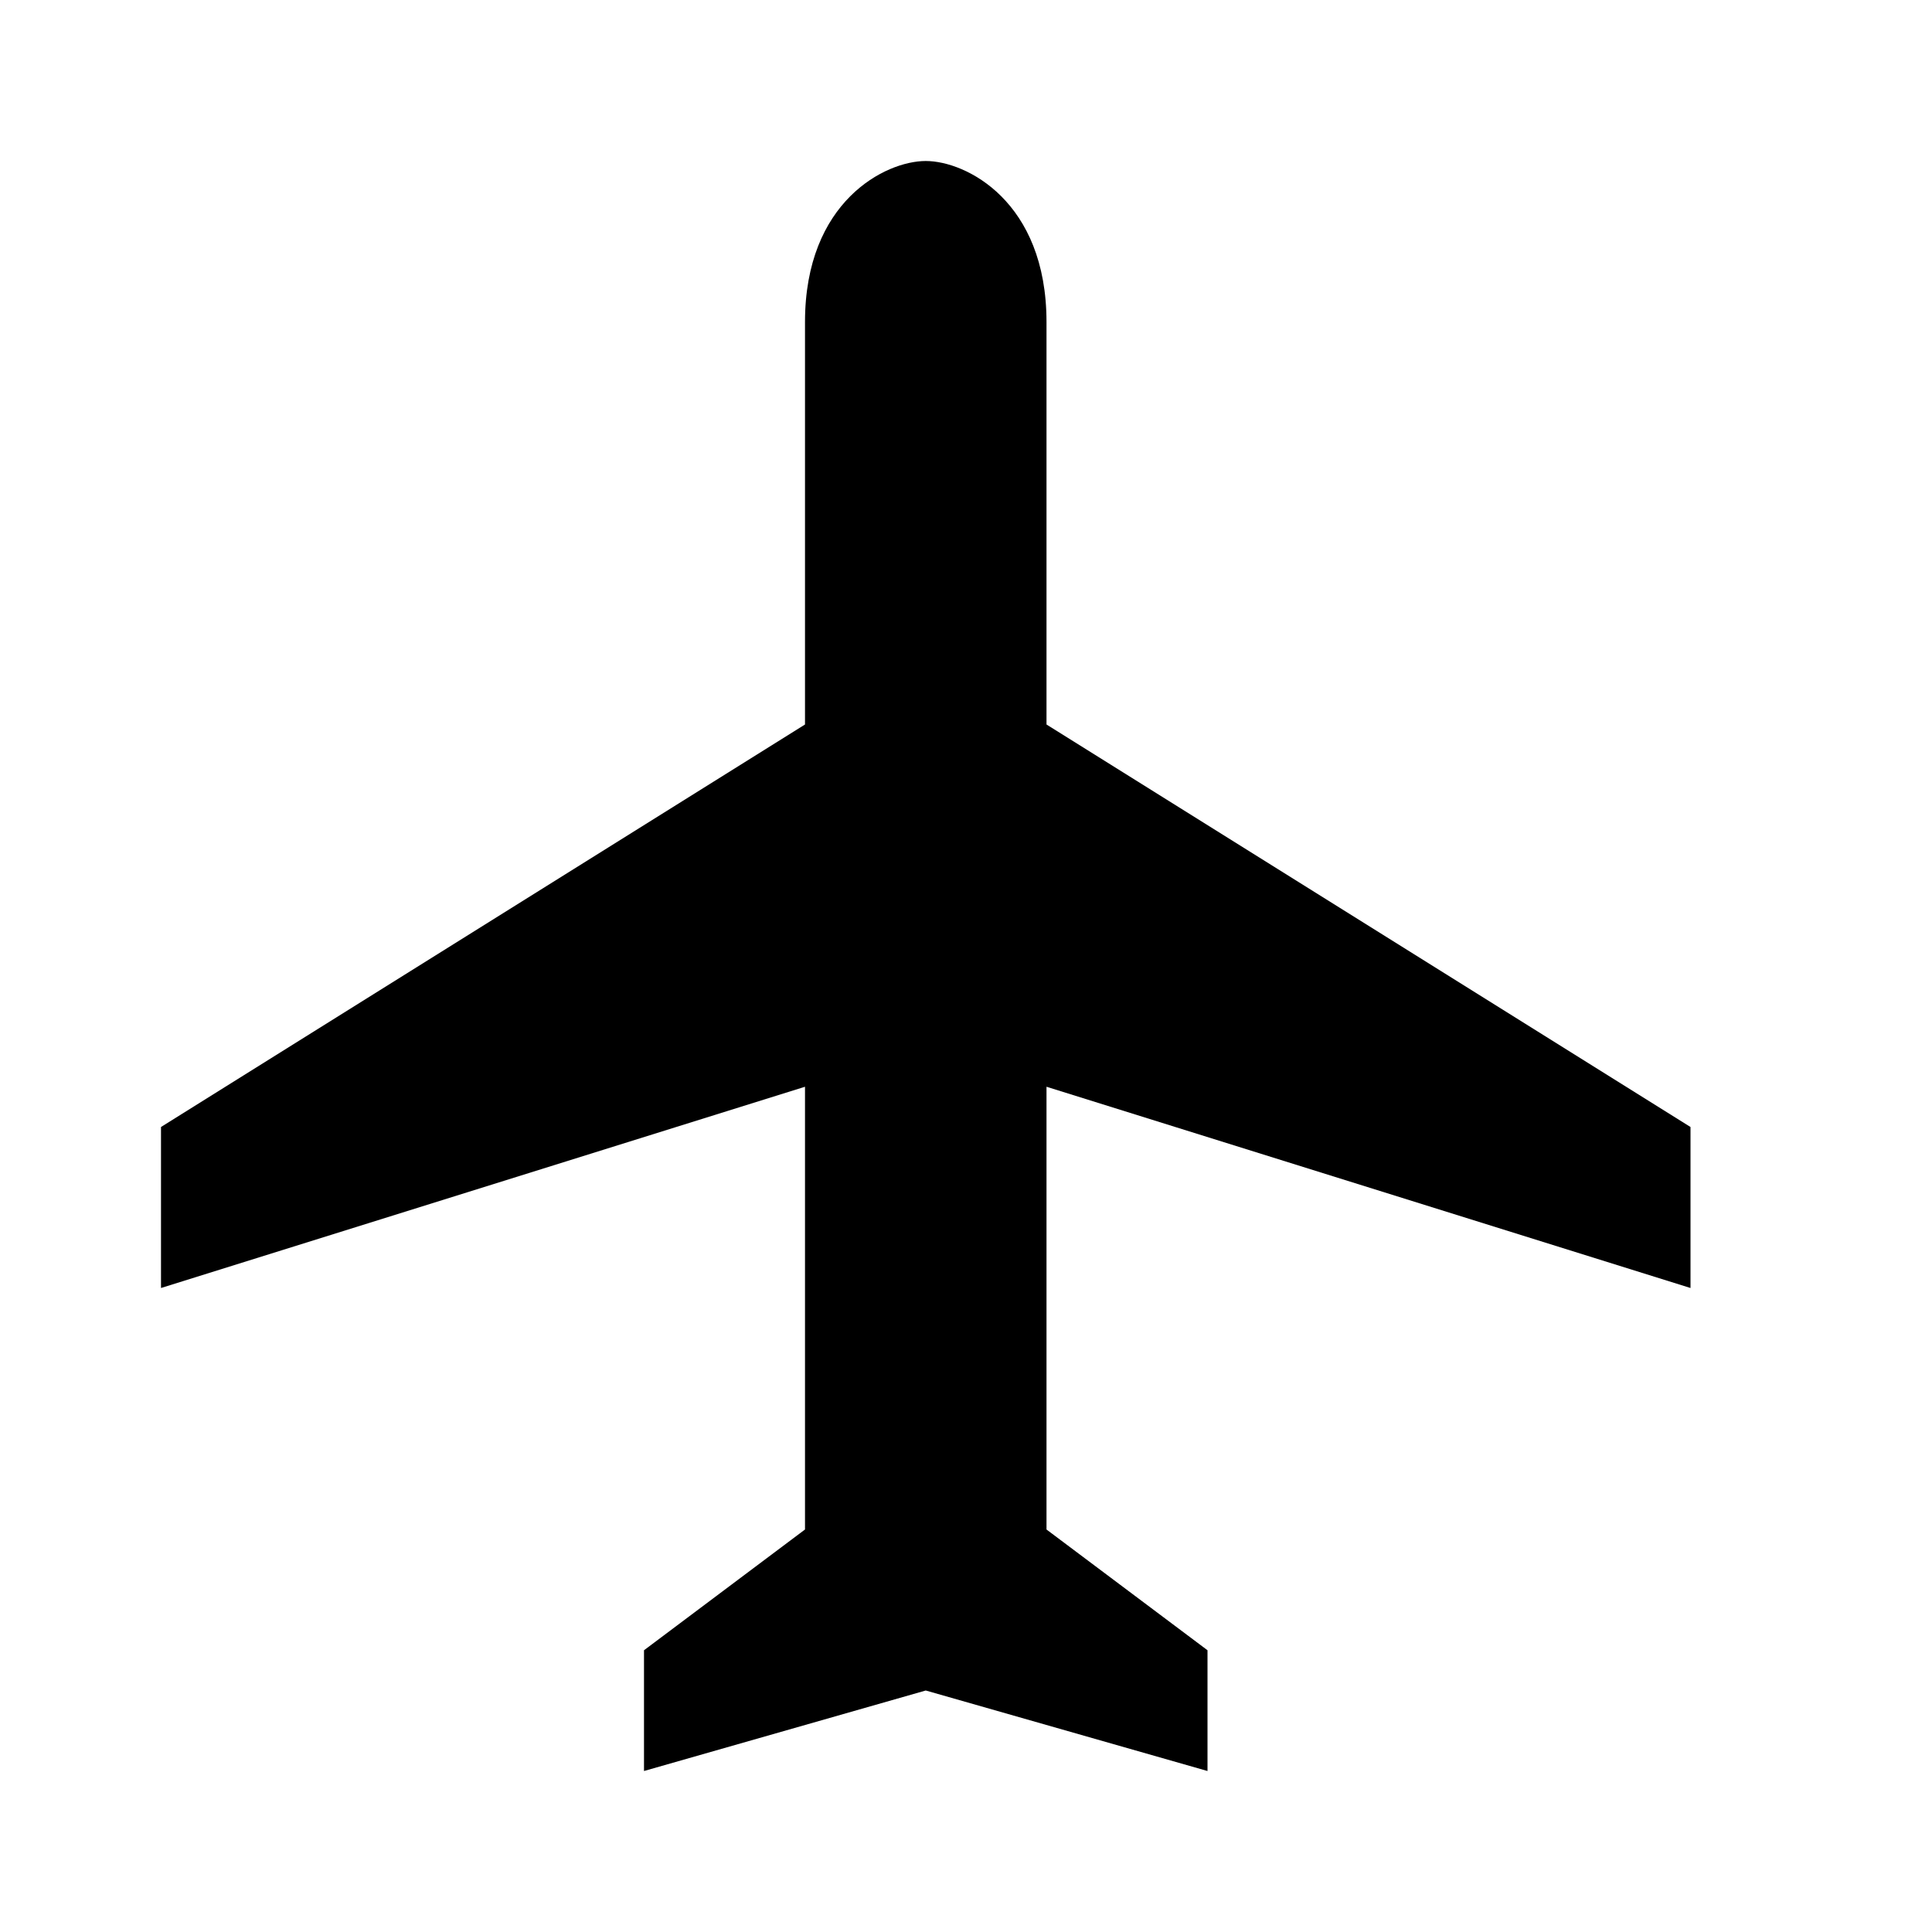
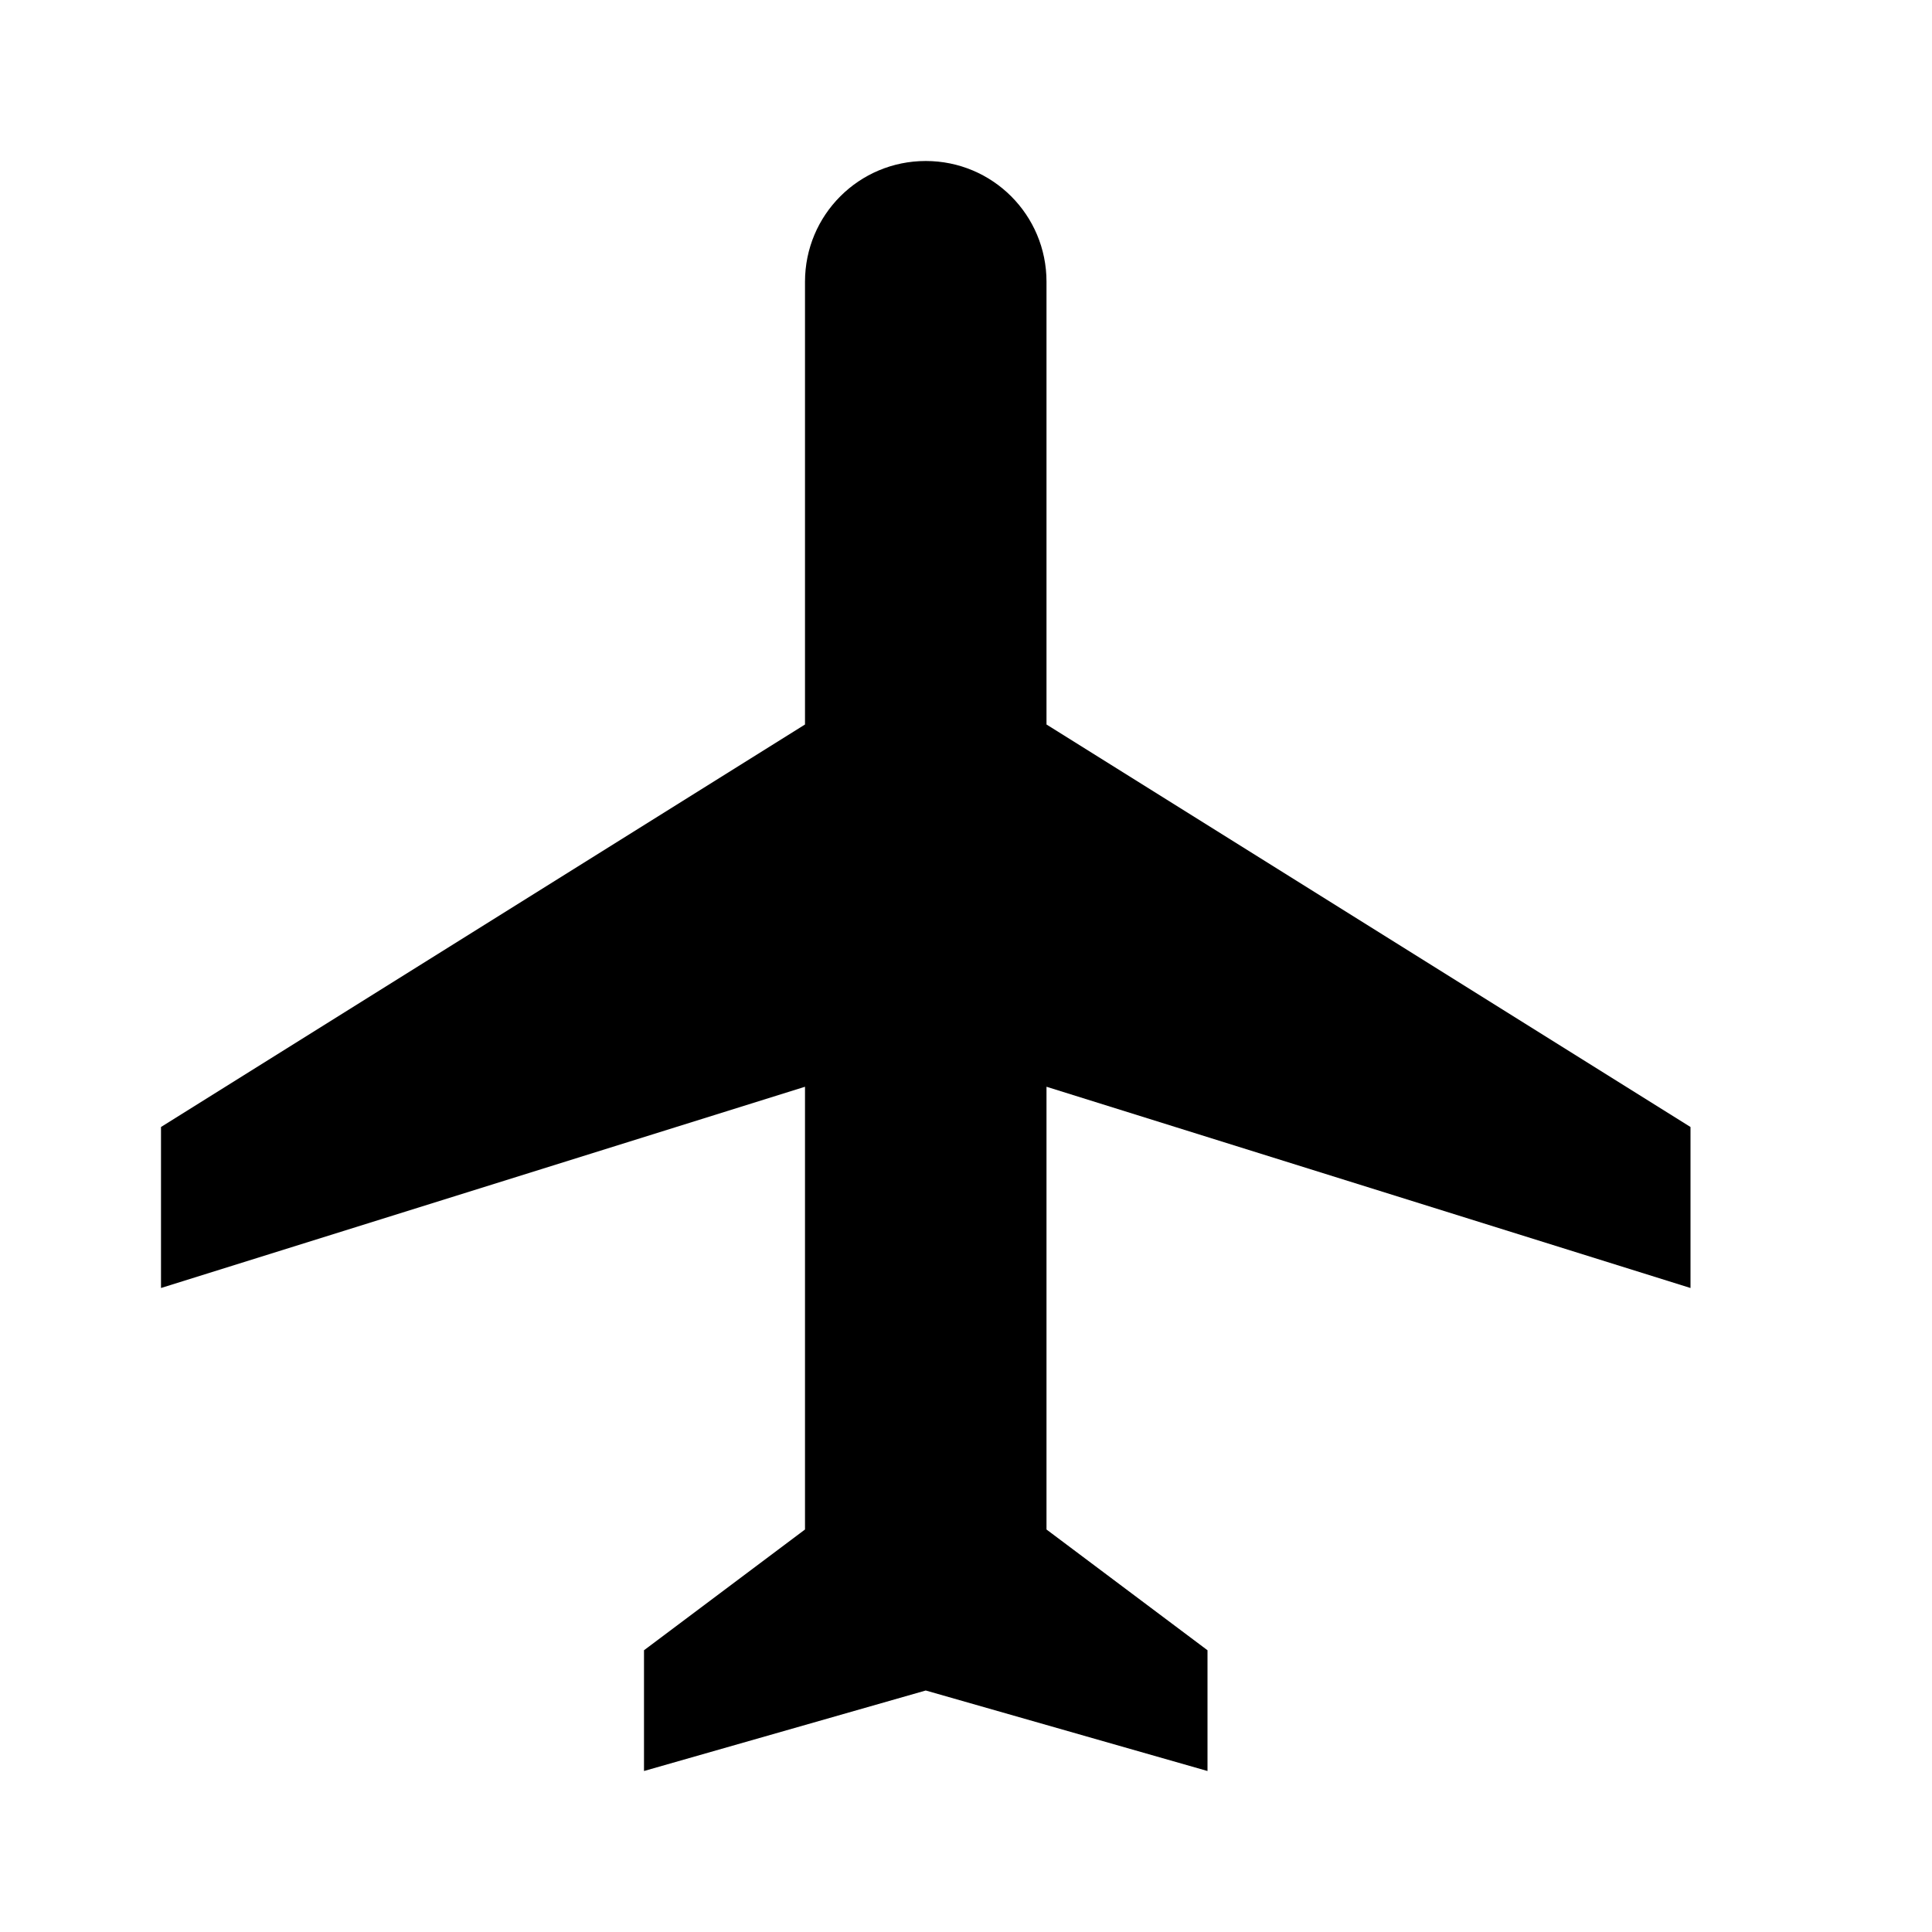
<svg xmlns="http://www.w3.org/2000/svg" width="24" height="24" fill="none" viewBox="0 0 24 24">
-   <path fill="#000" d="M21 16v-2l-8-5V4c0-1.5-1-2-1.5-2S10 2.5 10 4v5l-8 5v2l8-2.5V19l-2 1.5V22l3.5-1 3.5 1v-1.5L13 19v-5.5l8 2.5Z" />
+   <path fill="#000" d="M21 16v-2l-8-5V3.5c0-.83-.67-1.5-1.5-1.5S10 2.67 10 3.5V9l-8 5v2l8-2.5V19l-2 1.5V22l3.5-1 3.5 1v-1.5L13 19v-5.5l8 2.5Z" />
</svg>
